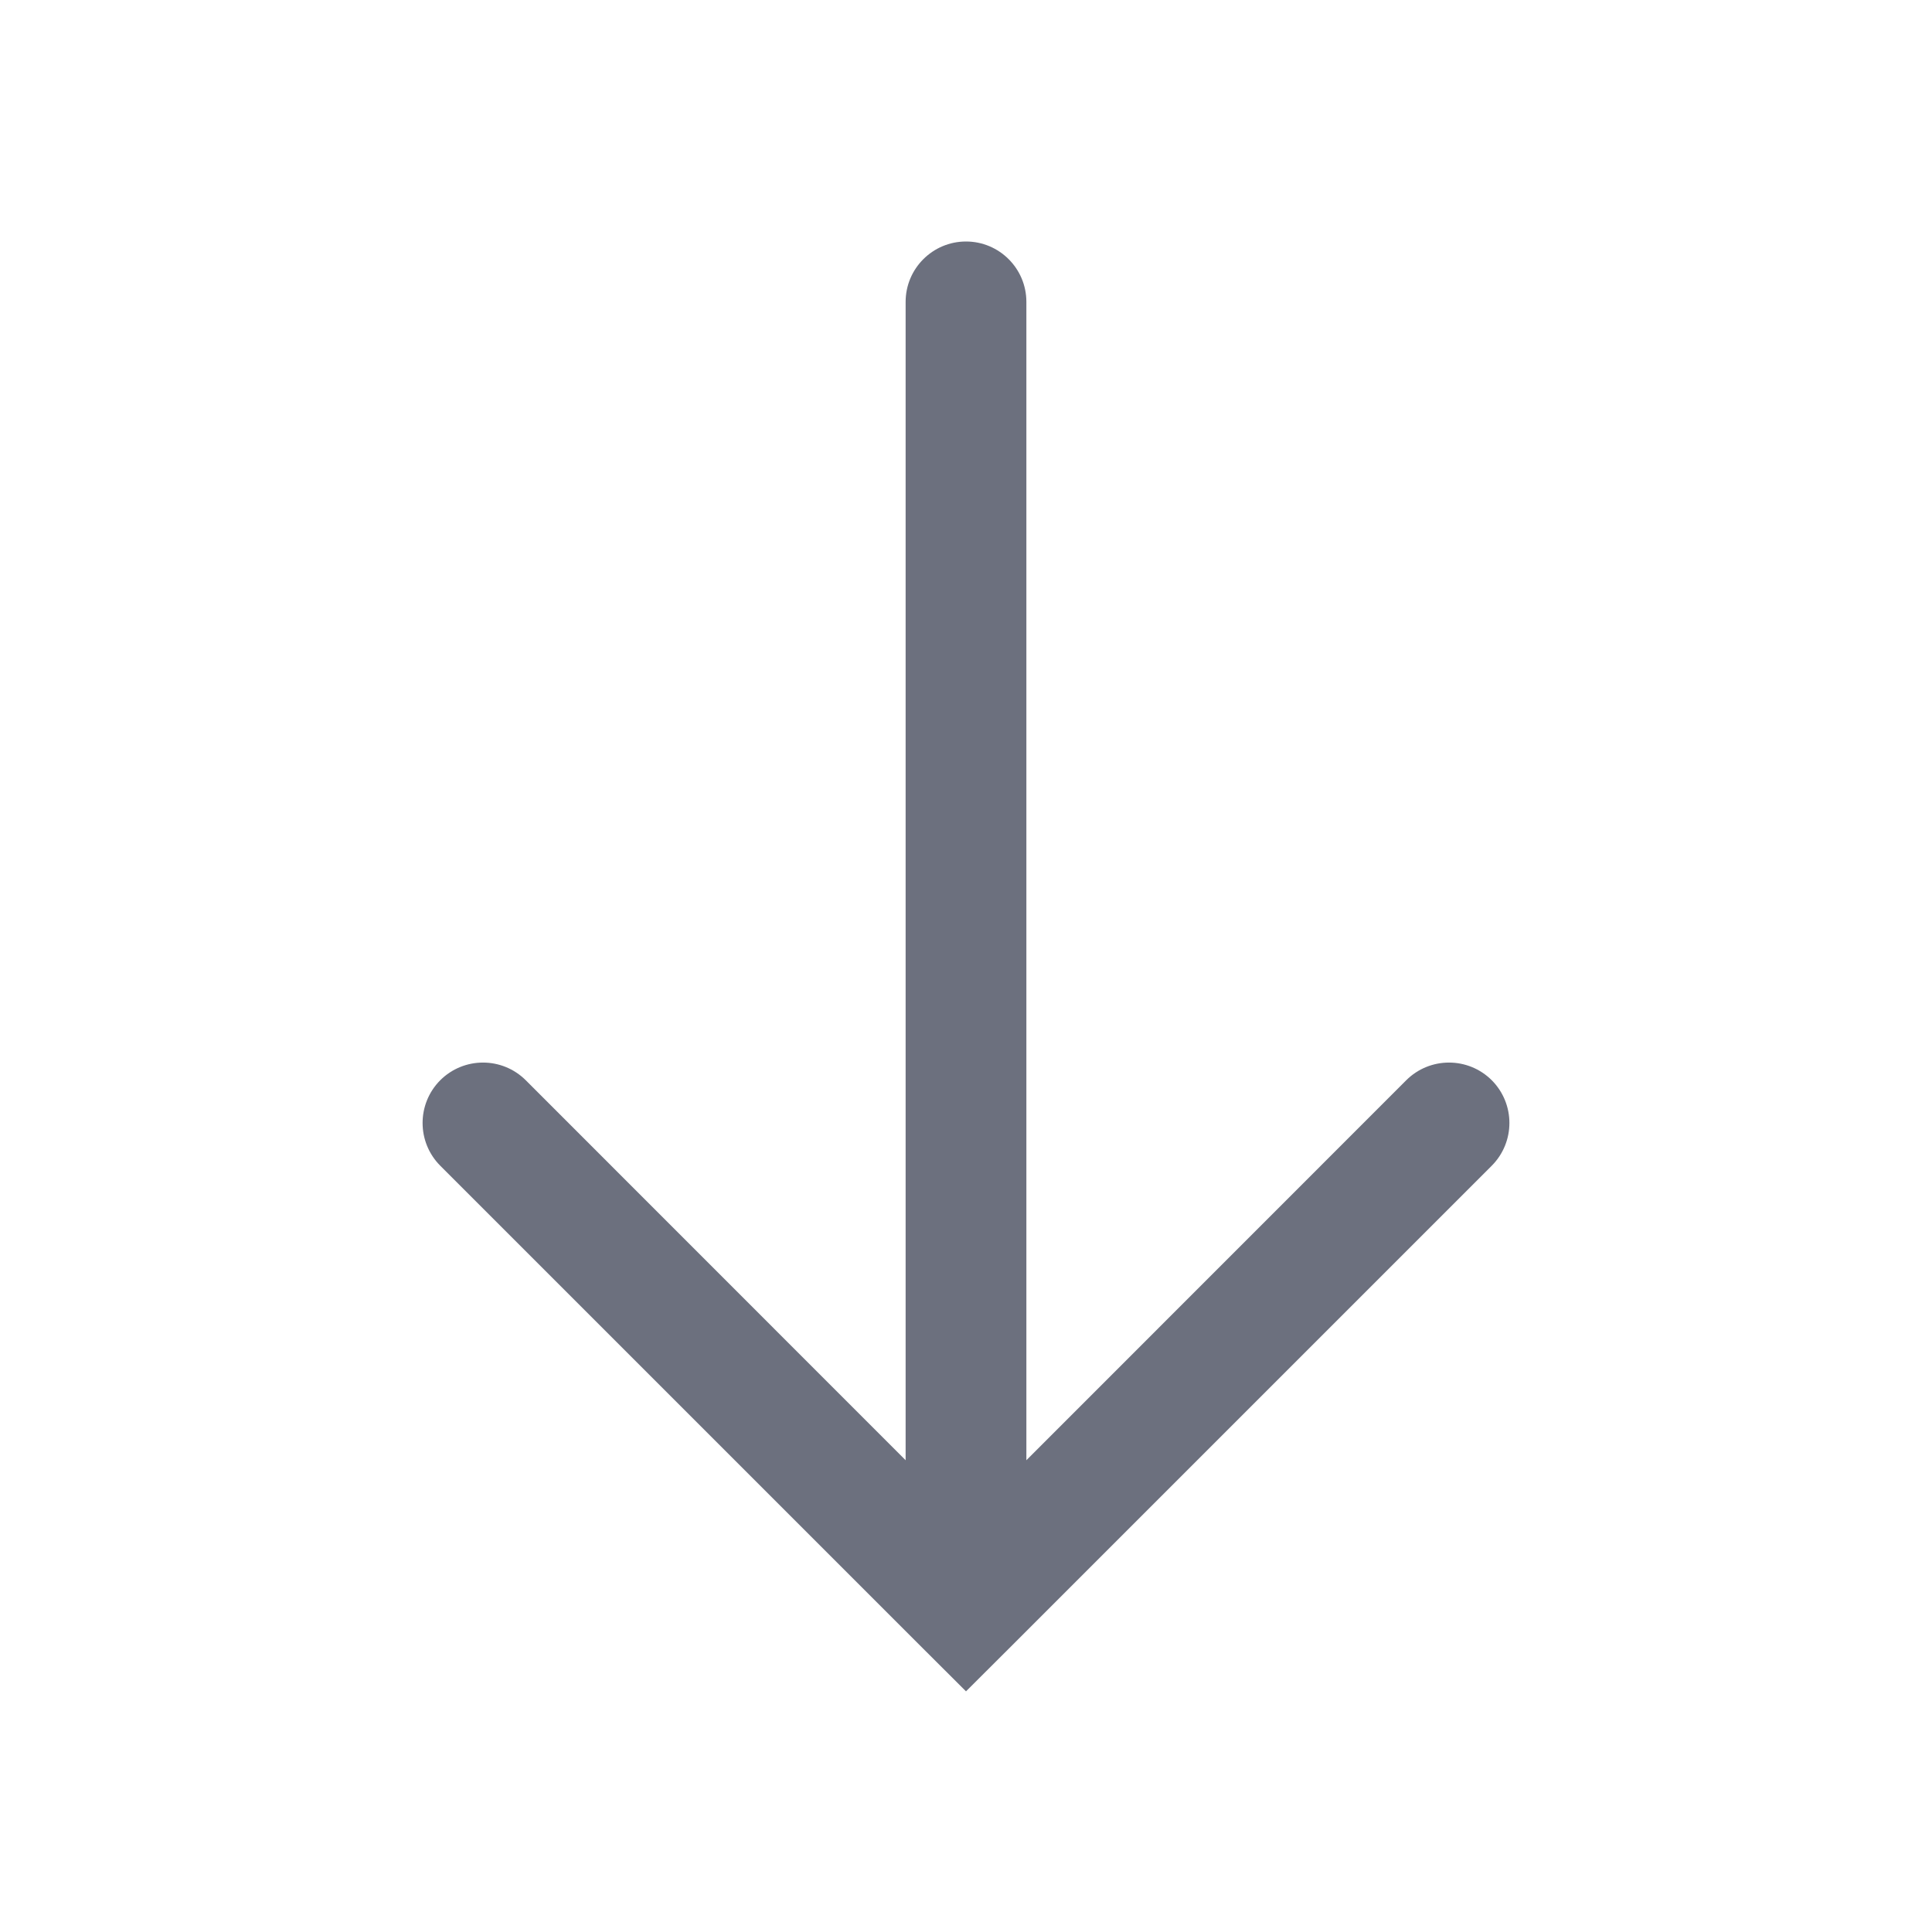
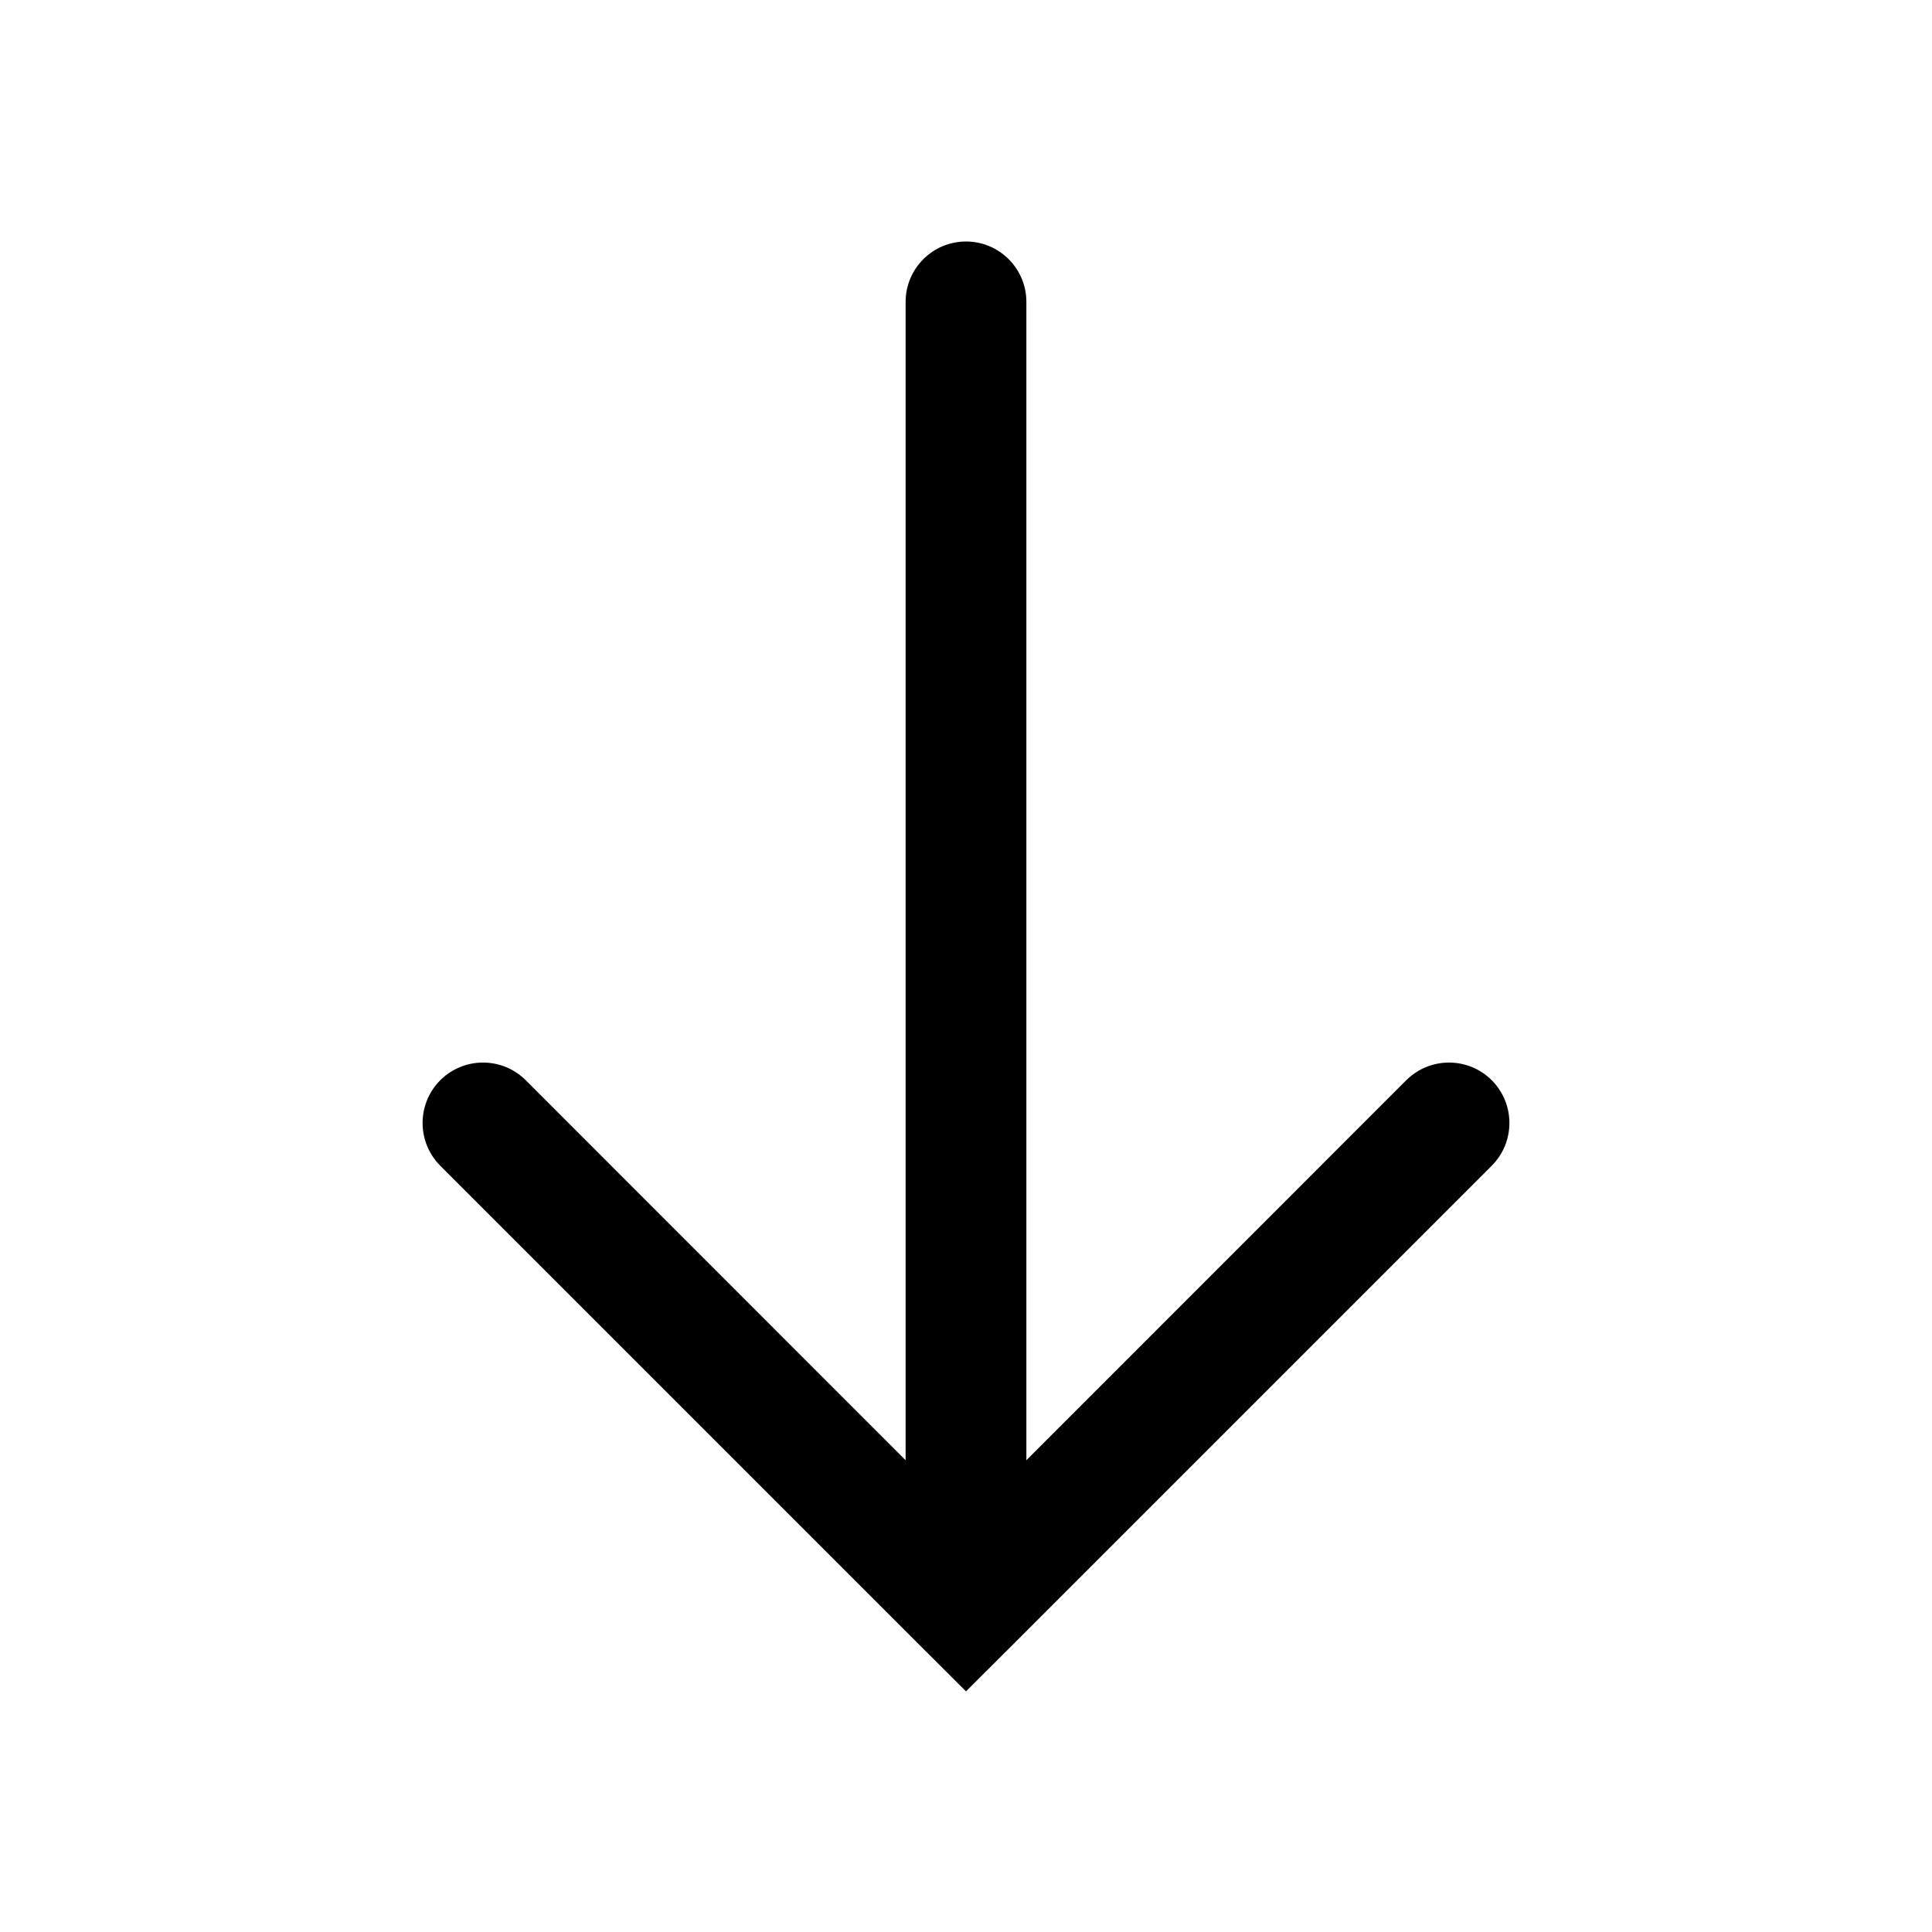
<svg xmlns="http://www.w3.org/2000/svg" width="16" height="16" viewBox="0 0 16 16" fill="none">
-   <path fill-rule="evenodd" clip-rule="evenodd" d="M12.354 9.654C12.549 9.458 12.549 9.142 12.354 8.946C12.158 8.751 11.842 8.751 11.646 8.946L8.5 12.093L8.5 2.5C8.5 2.224 8.276 2 8 2C7.724 2 7.5 2.224 7.5 2.5L7.5 12.093L4.354 8.946C4.158 8.751 3.842 8.751 3.646 8.946C3.451 9.142 3.451 9.458 3.646 9.654L7.646 13.654L8 14.007L8.354 13.654L12.354 9.654Z" fill="#6C707E" />
+   <path fill-rule="evenodd" clip-rule="evenodd" d="M12.354 9.654C12.549 9.458 12.549 9.142 12.354 8.946C12.158 8.751 11.842 8.751 11.646 8.946L8.5 12.093L8.5 2.5C8.5 2.224 8.276 2 8 2C7.724 2 7.5 2.224 7.5 2.5L7.5 12.093L4.354 8.946C4.158 8.751 3.842 8.751 3.646 8.946C3.451 9.142 3.451 9.458 3.646 9.654L7.646 13.654L8 14.007L8.354 13.654L12.354 9.654Z" fill="currentColor" />
</svg>
